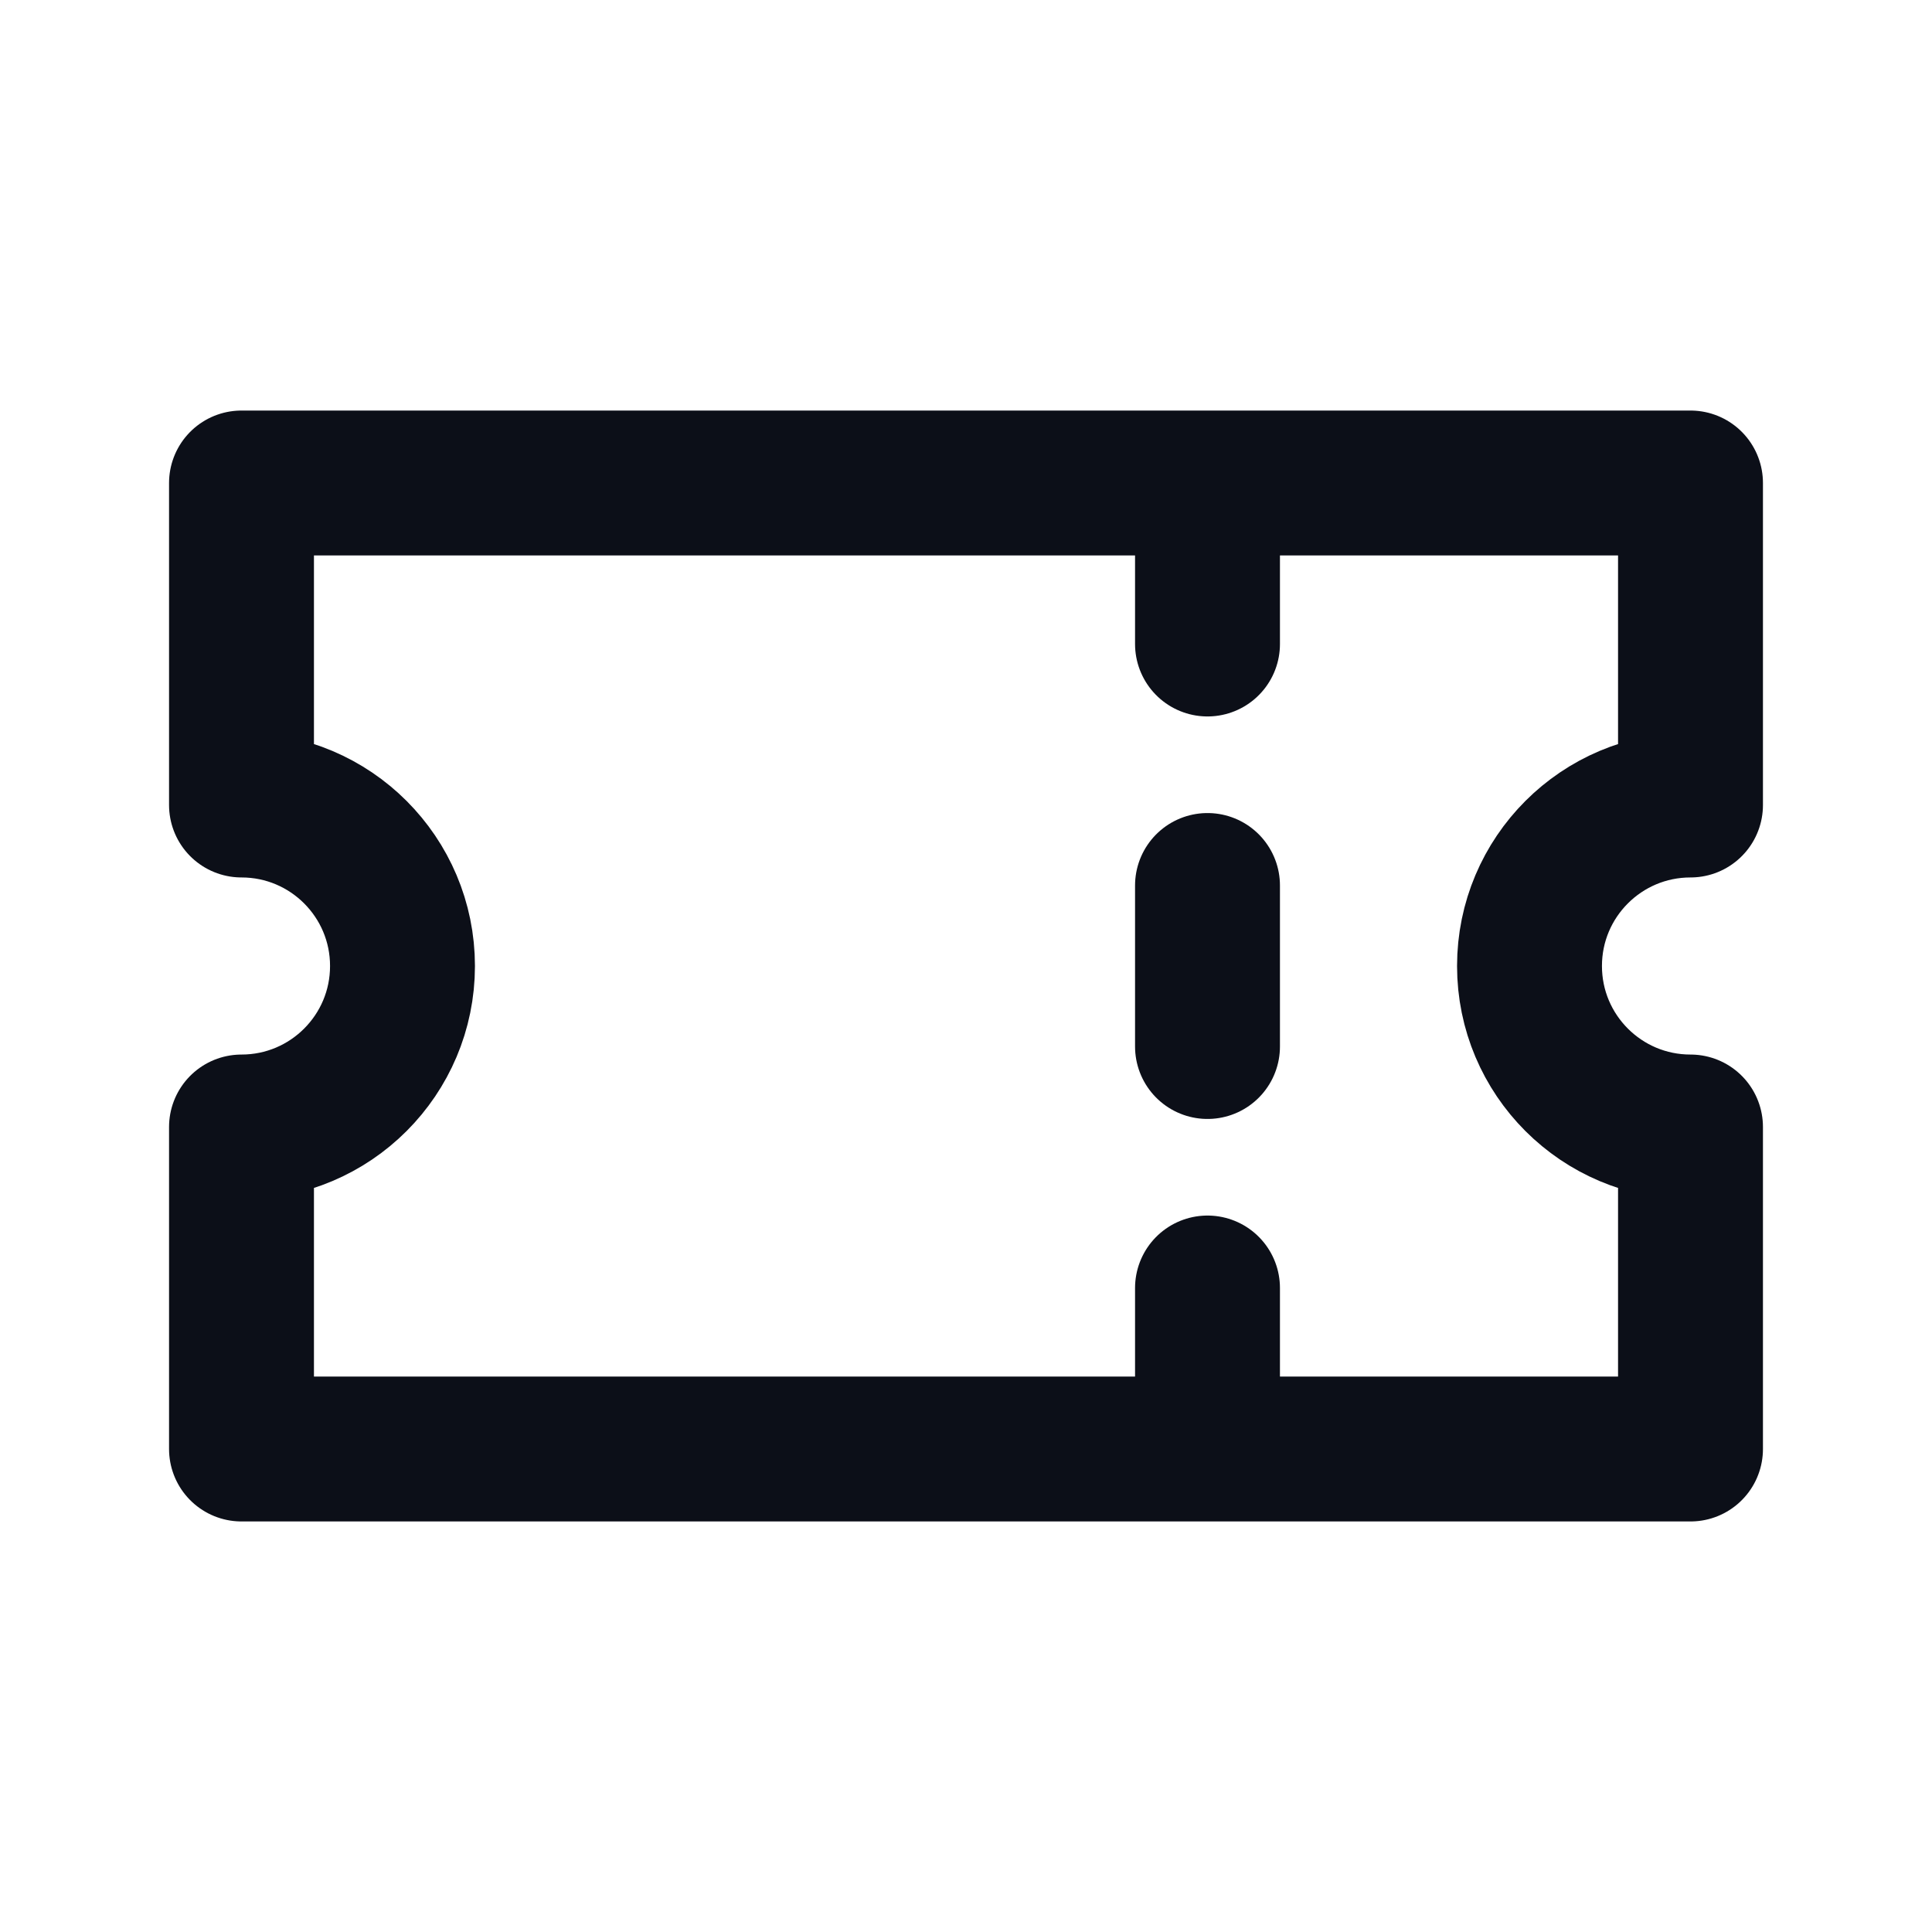
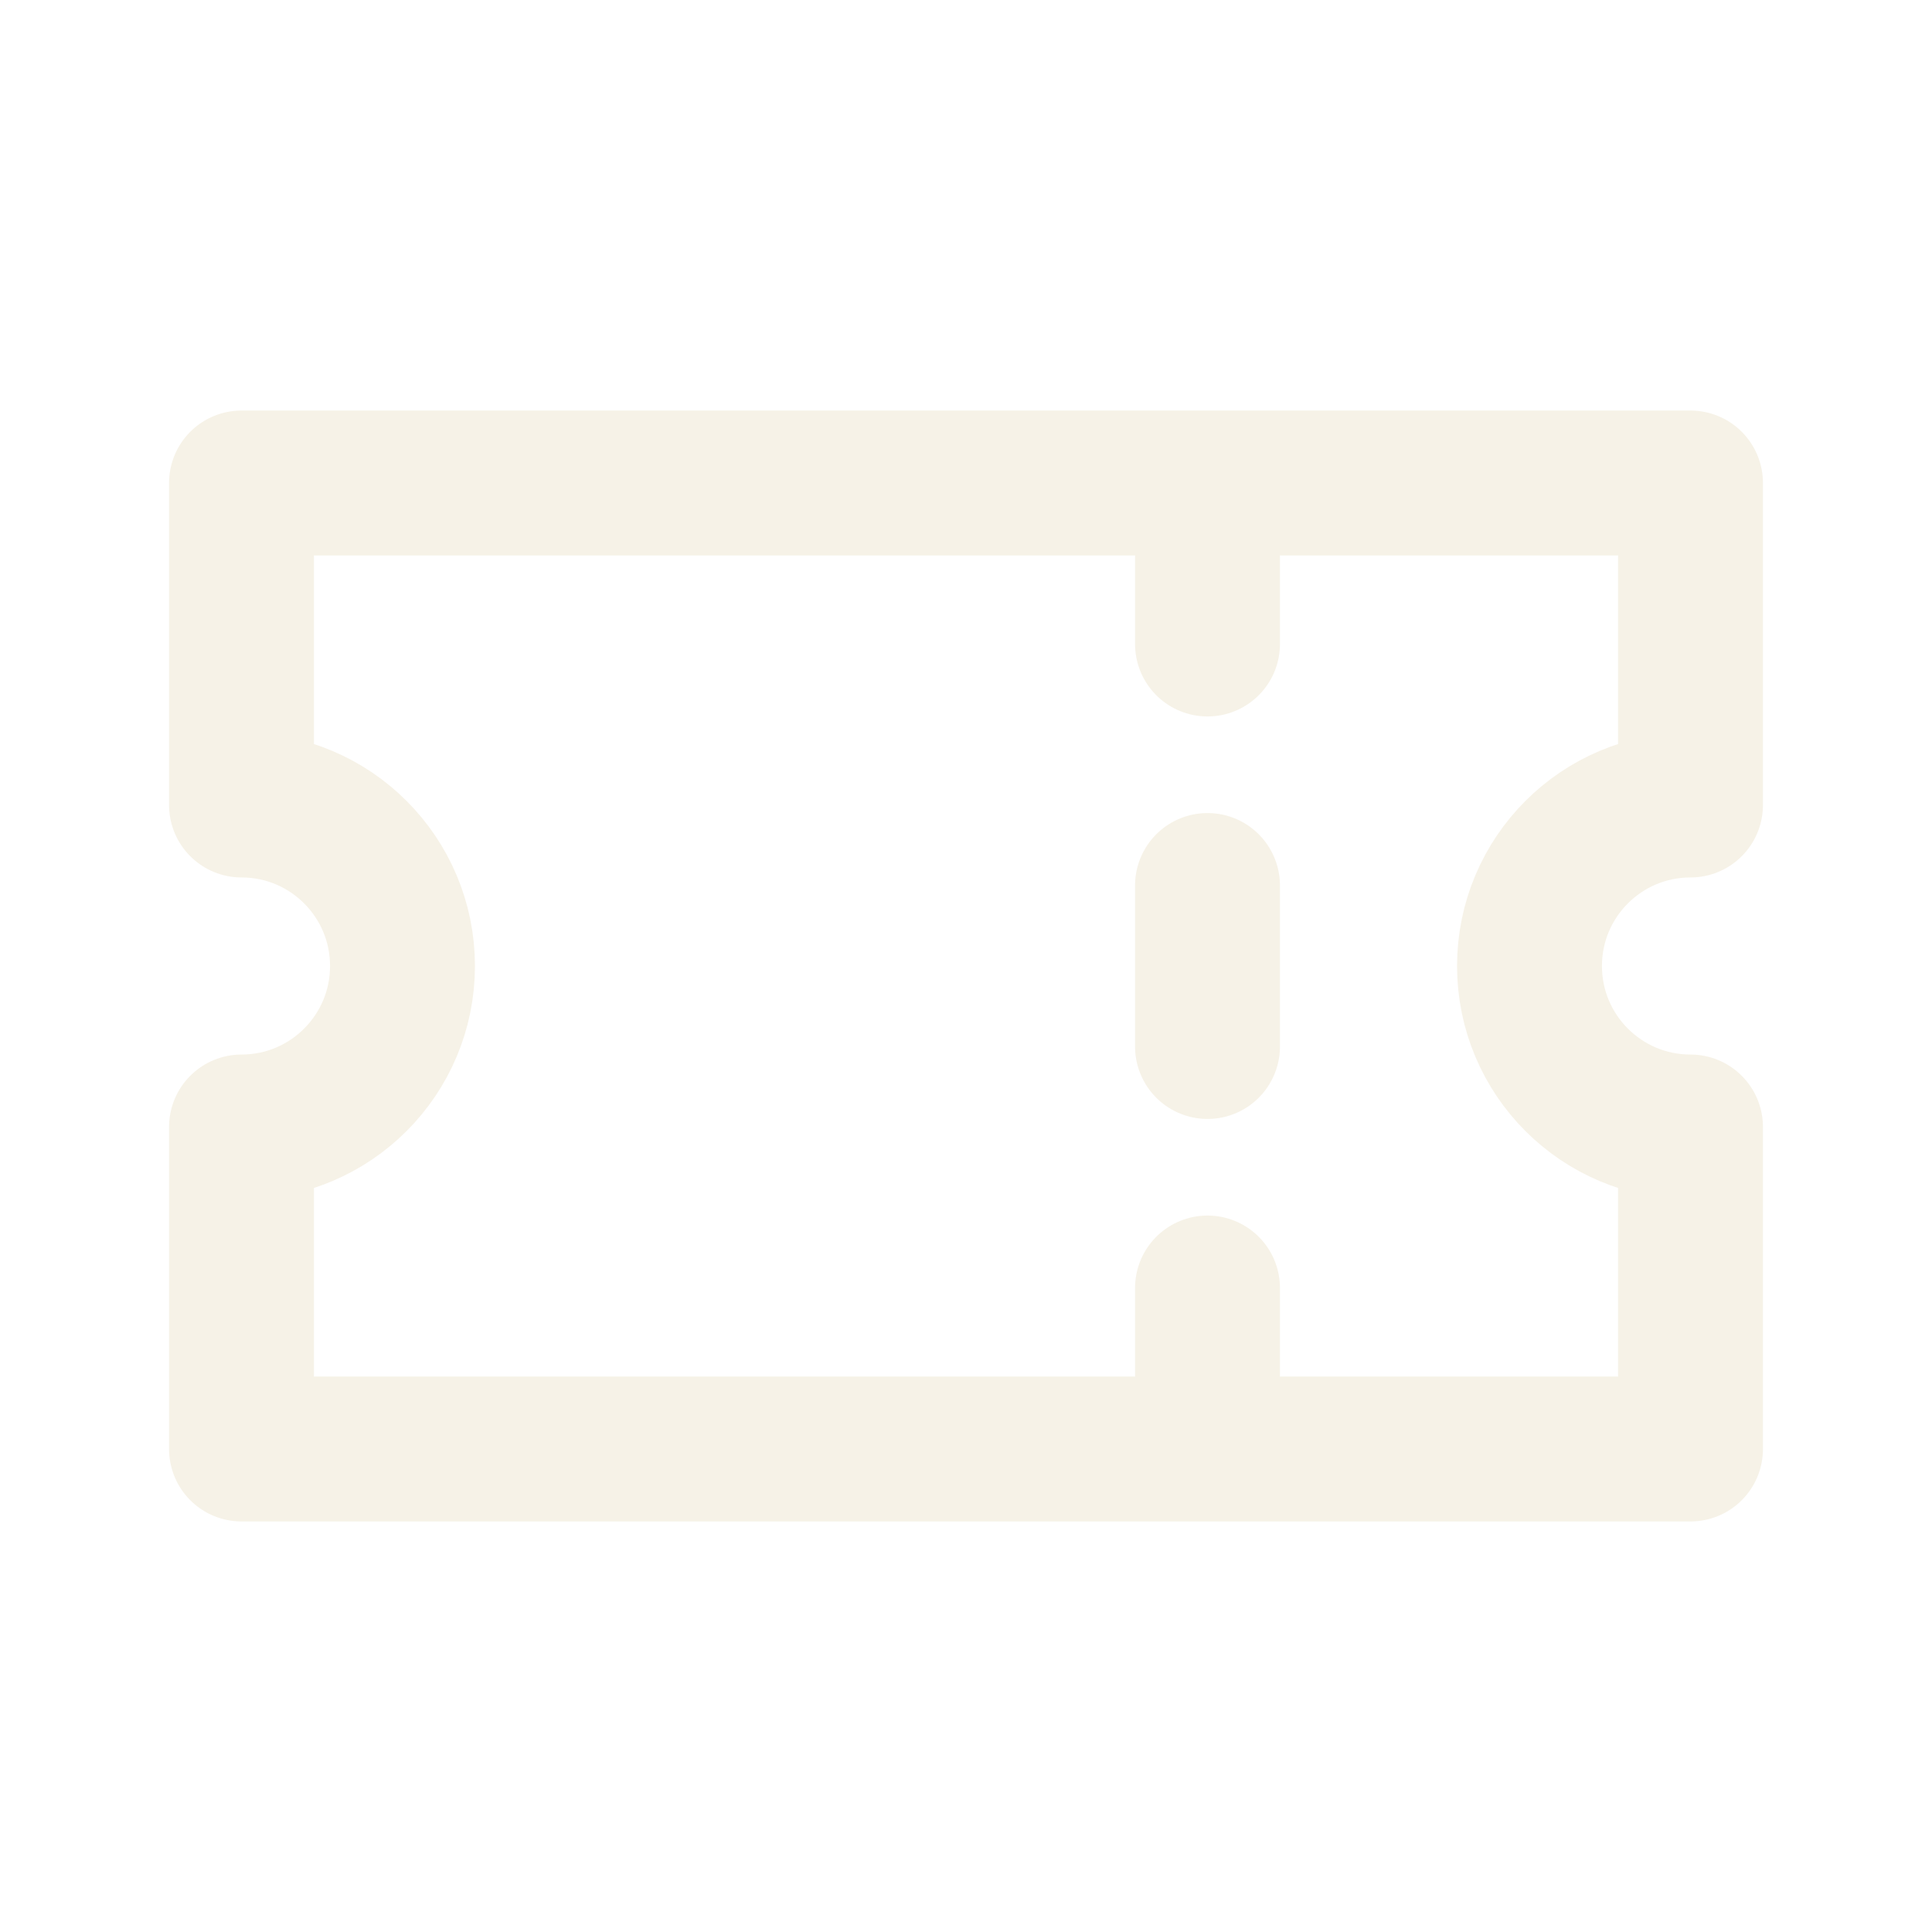
<svg xmlns="http://www.w3.org/2000/svg" viewBox="0 0 24 24" width="24" height="24">
-   <g fill="none" stroke="#0C0F18" stroke-width="1.8" stroke-linecap="round" stroke-linejoin="round">
+   <g fill="none" stroke="#F6F2E7" stroke-width="1.8" stroke-linecap="round" stroke-linejoin="round">
    <path d="M3 6h18v4a2 2 0 0 0 0 4v4H3v-4a2 2 0 0 0 0-4zM15 6v2M15 11v2M15 16v2" />
  </g>
</svg>
